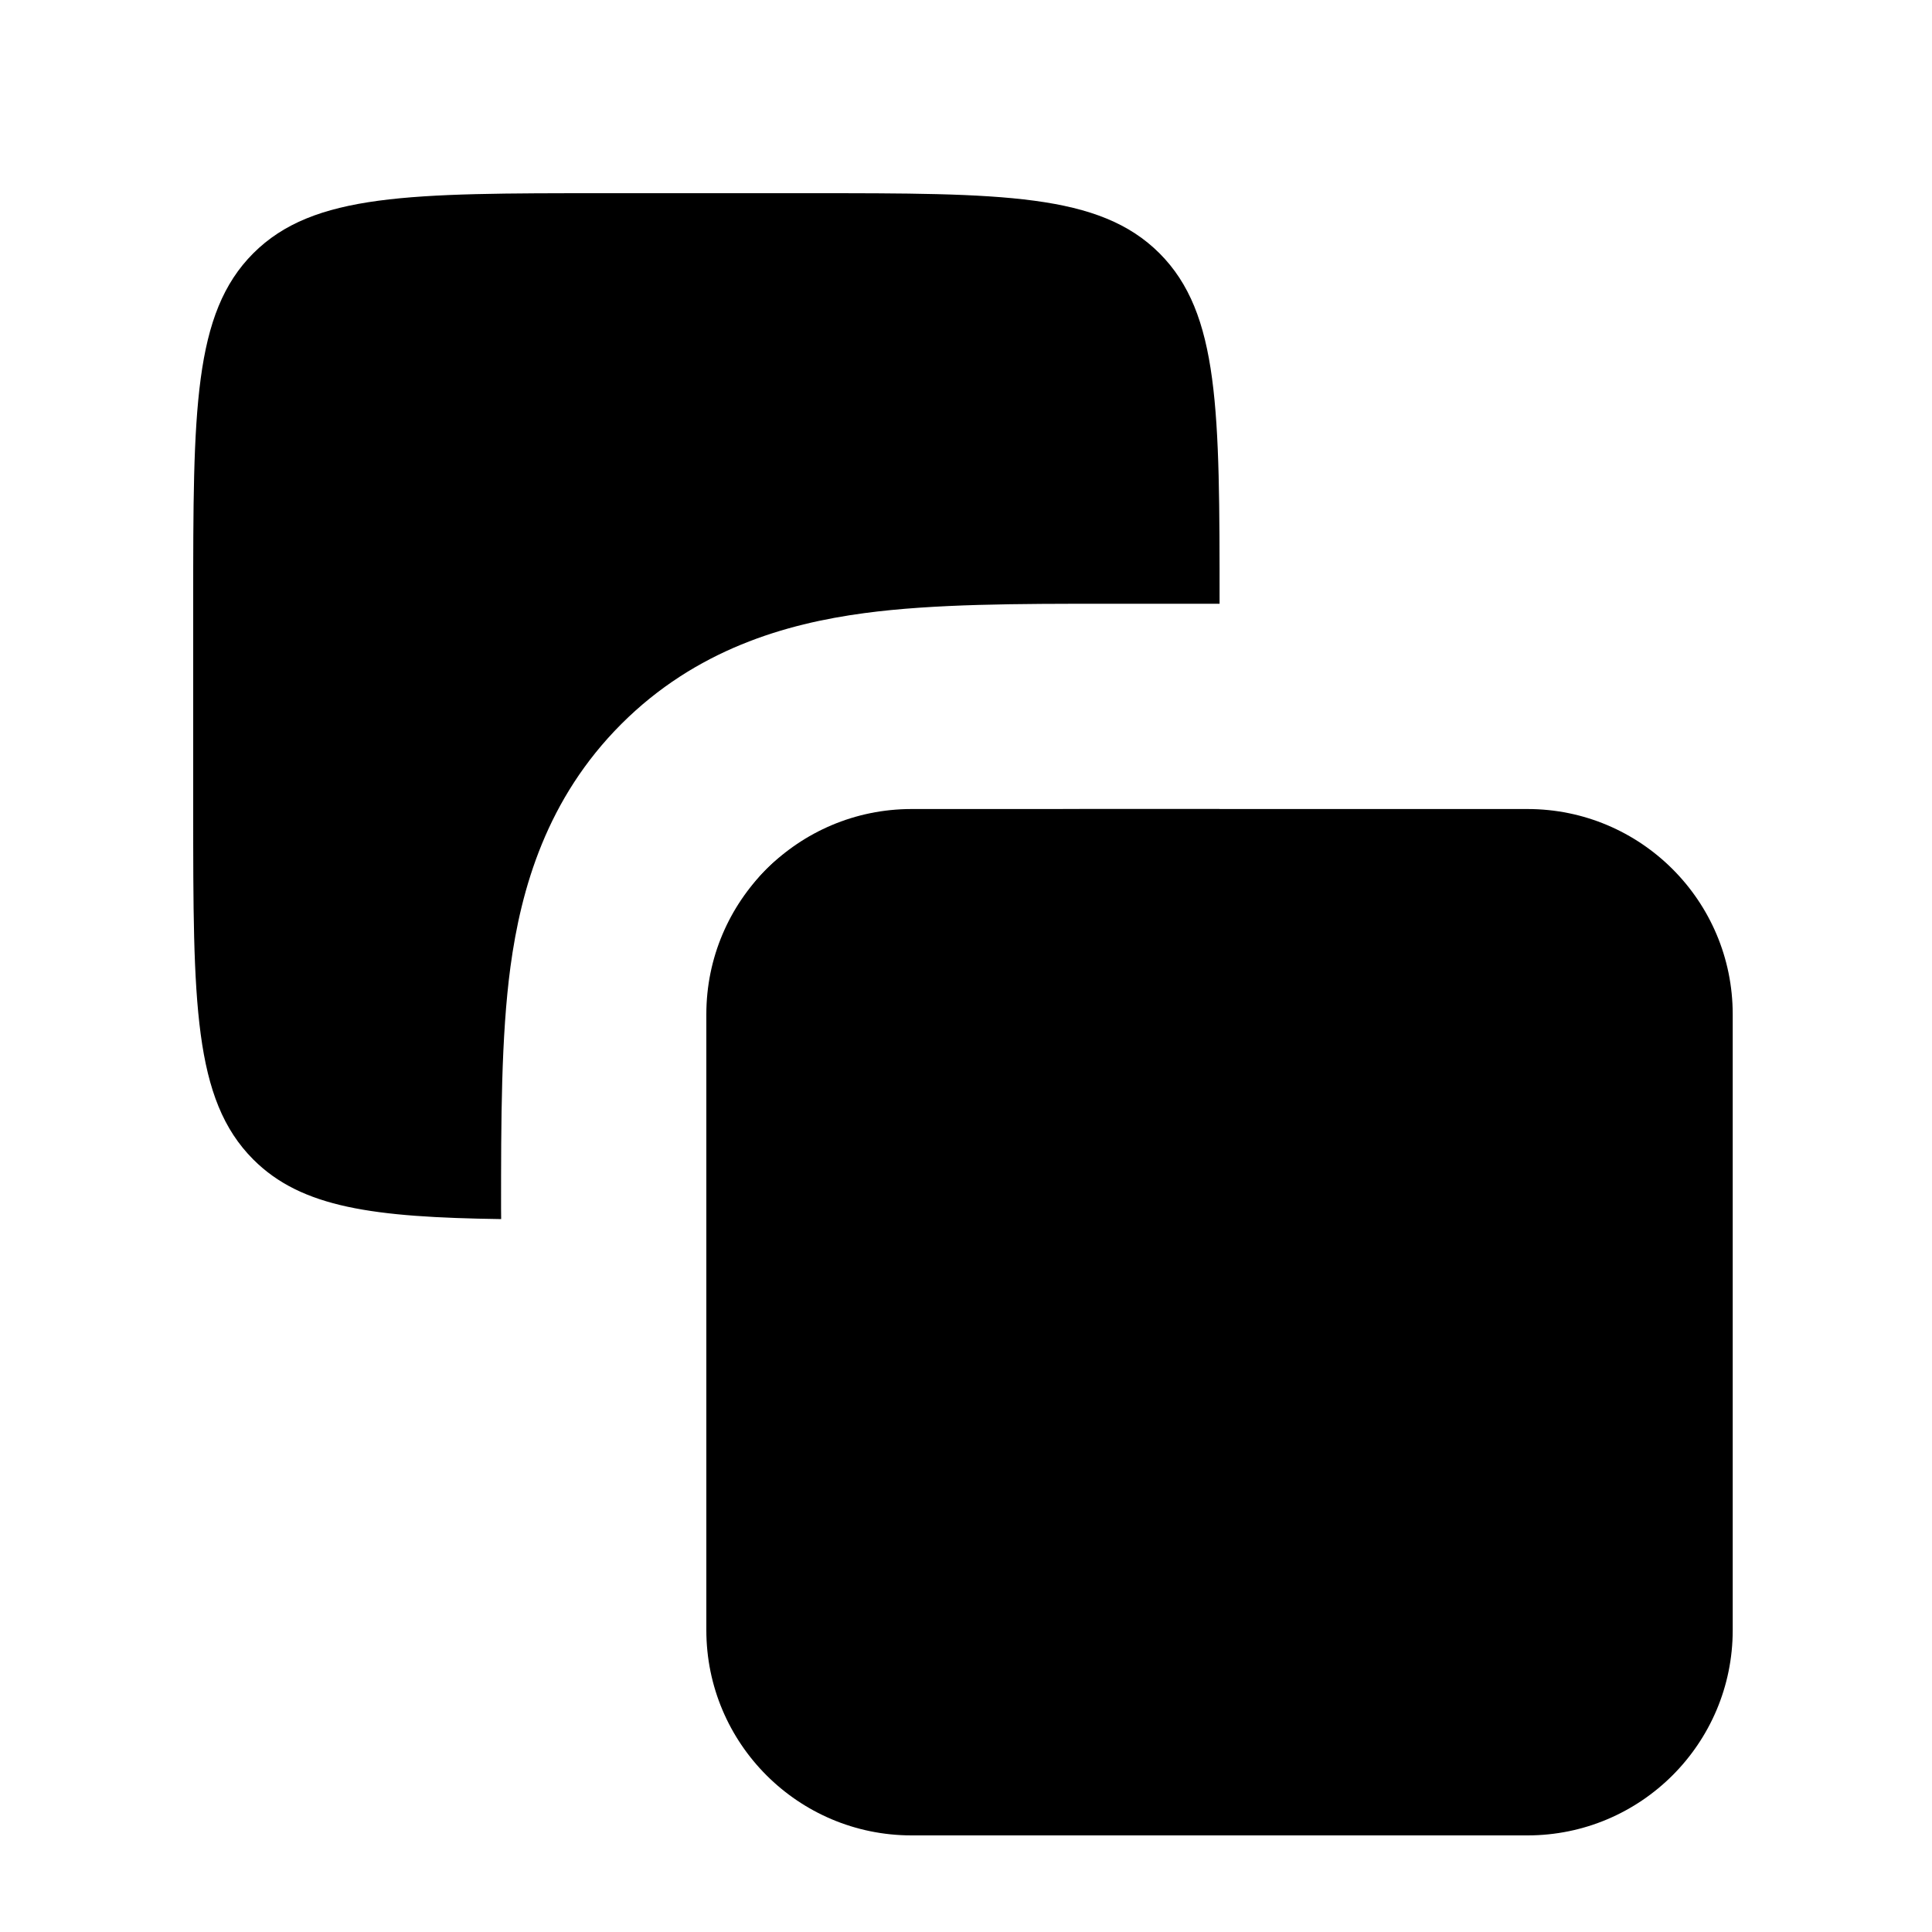
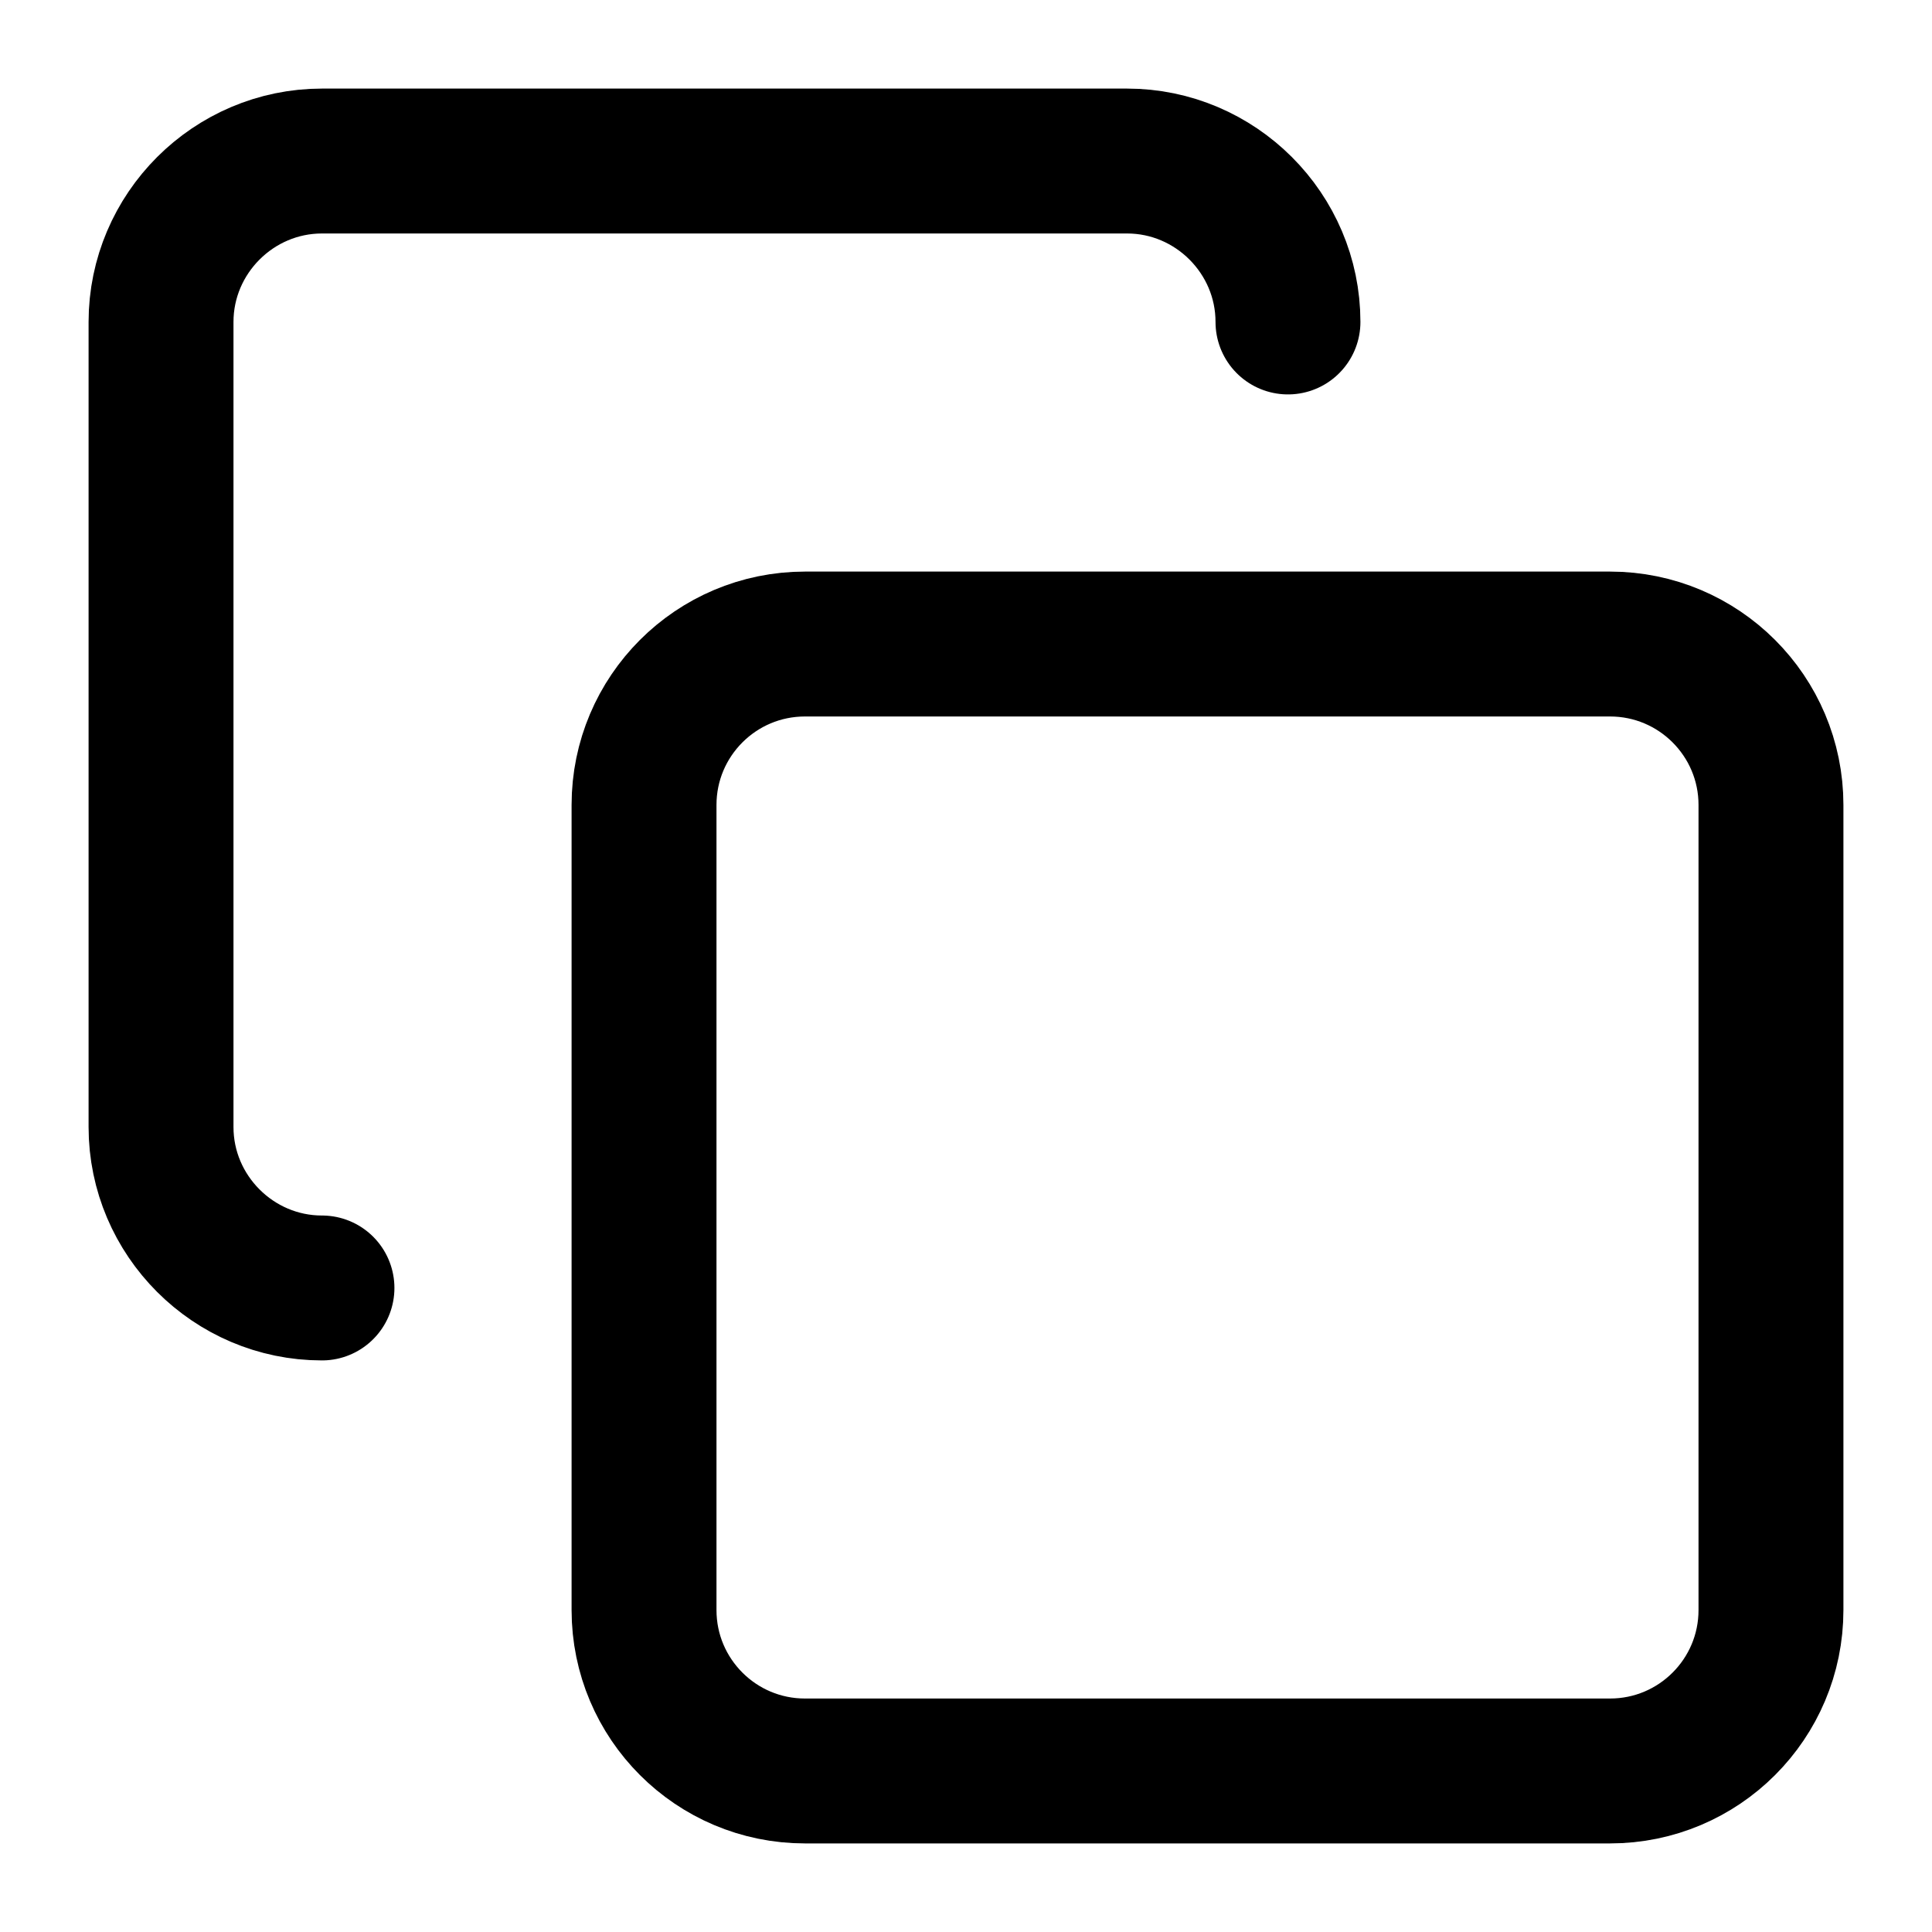
<svg xmlns="http://www.w3.org/2000/svg" width="20" height="20" viewBox="0 0 20 20" fill="none">
-   <path fill-rule="evenodd" clip-rule="evenodd" d="M2.622 2.622C2 3.245 2 4.247 2 6.25V8.375C2 10.379 2 11.38 2.622 12.003C3.123 12.504 3.87 12.601 5.188 12.62L5.187 12.509C5.187 11.608 5.187 10.732 5.284 10.01C5.394 9.196 5.66 8.267 6.432 7.495C7.204 6.723 8.133 6.456 8.948 6.347C9.67 6.25 10.546 6.25 11.447 6.25L11.562 6.25H12.625C12.625 4.247 12.625 3.245 12.003 2.622C11.38 2 10.379 2 8.375 2H6.25C4.247 2 3.245 2 2.622 2.622ZM12.625 8.375L11.562 8.375C9.559 8.375 8.557 8.375 7.935 8.997C7.312 9.62 7.312 10.621 7.312 12.625H8.375C10.379 12.625 11.38 12.625 12.003 12.003C12.625 11.38 12.625 10.379 12.625 8.375Z" fill="currentColor" />
-   <rect x="7.312" y="8.375" width="10.625" height="10.625" rx="2.125" fill="currentColor" />
+   <path d="M3.333 13.333C2.417 13.333 1.667 12.583 1.667 11.667V3.333C1.667 2.417 2.417 1.667 3.333 1.667H11.667C12.583 1.667 13.333 2.417 13.333 3.333M8.333 6.667H16.667C17.587 6.667 18.333 7.413 18.333 8.333V16.667C18.333 17.587 17.587 18.333 16.667 18.333H8.333C7.413 18.333 6.667 17.587 6.667 16.667V8.333C6.667 7.413 7.413 6.667 8.333 6.667Z" stroke="currentColor" stroke-width="1.5" stroke-linecap="round" stroke-linejoin="round" />
</svg>
